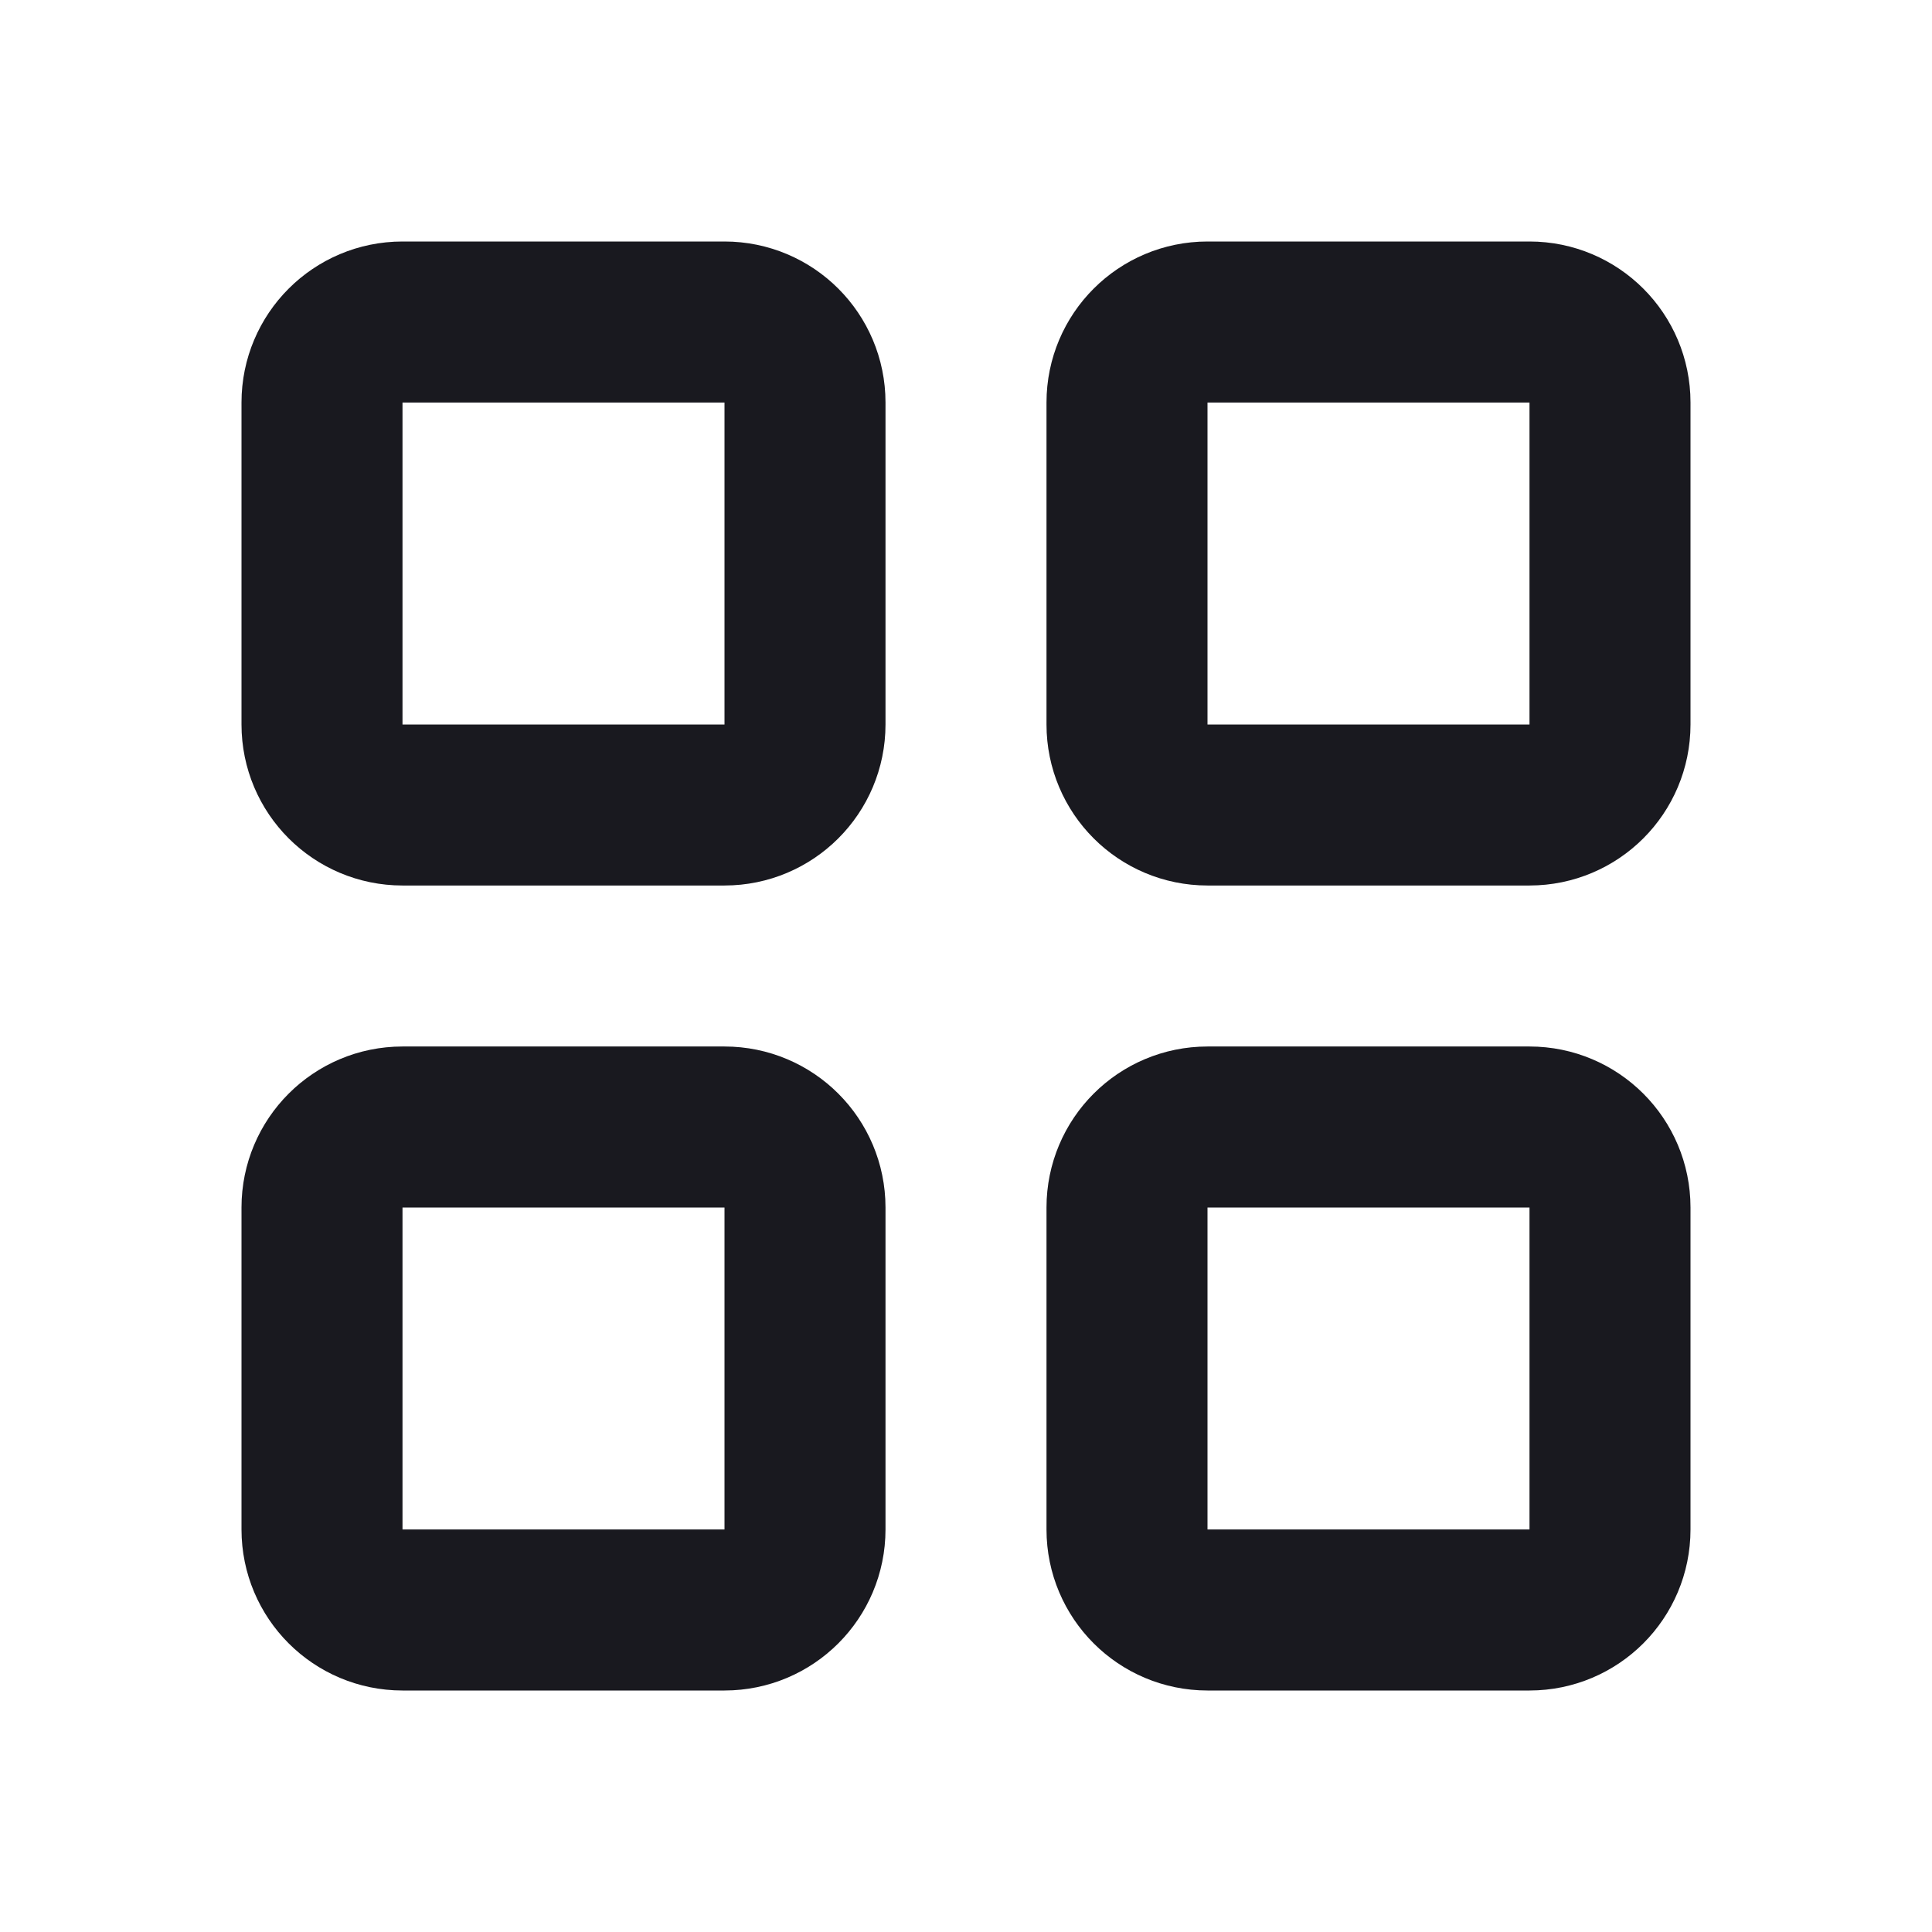
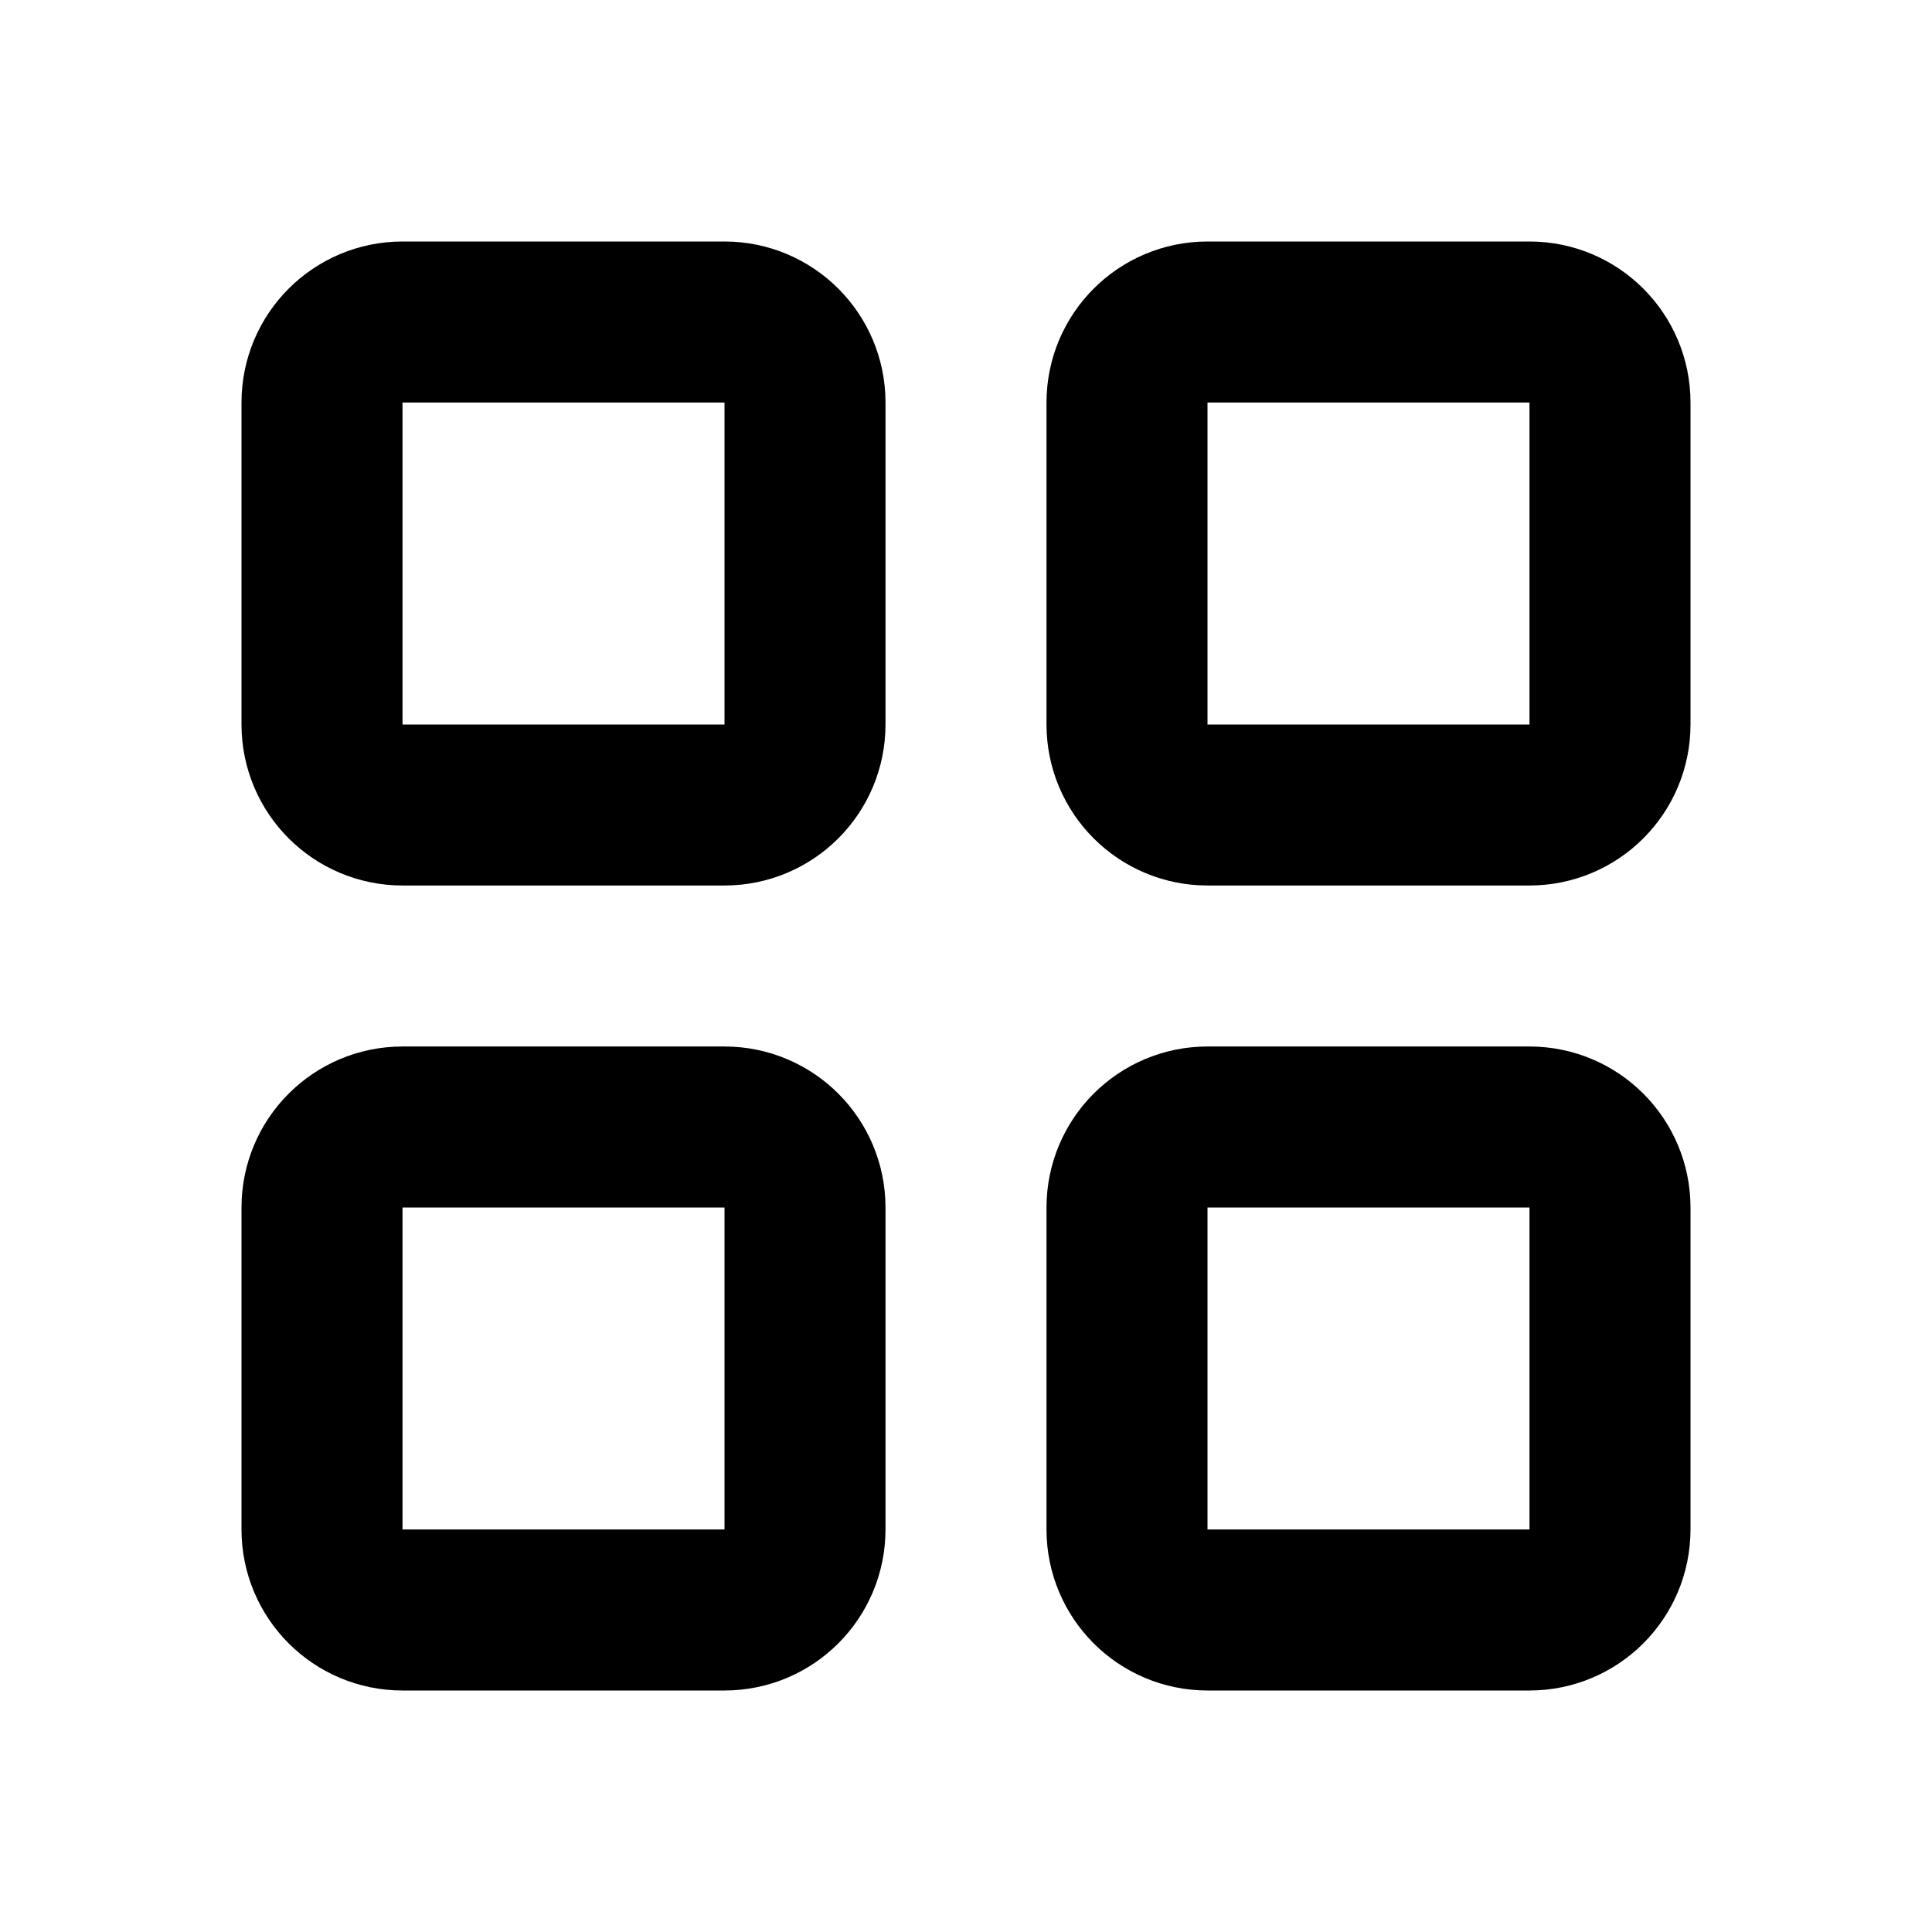
<svg xmlns="http://www.w3.org/2000/svg" width="24" height="24" viewBox="0 0 24 24" fill="none">
-   <rect x="4" y="4" width="6" height="6" rx="1" stroke="#19191F" stroke-width="2" stroke-linejoin="round" />
-   <rect x="4" y="14" width="6" height="6" rx="1" stroke="#19191F" stroke-width="2" stroke-linejoin="round" />
-   <rect x="14" y="14" width="6" height="6" rx="1" stroke="#19191F" stroke-width="2" stroke-linejoin="round" />
-   <rect x="14" y="4" width="6" height="6" rx="1" stroke="#19191F" stroke-width="2" stroke-linejoin="round" />
+   <rect x="4" y="4" width="6" height="6" rx="1" stroke="currentColor" stroke-width="2" stroke-linejoin="round" />
+   <rect x="4" y="14" width="6" height="6" rx="1" stroke="currentColor" stroke-width="2" stroke-linejoin="round" />
+   <rect x="14" y="14" width="6" height="6" rx="1" stroke="currentColor" stroke-width="2" stroke-linejoin="round" />
+   <rect x="14" y="4" width="6" height="6" rx="1" stroke="currentColor" stroke-width="2" stroke-linejoin="round" />
</svg>
